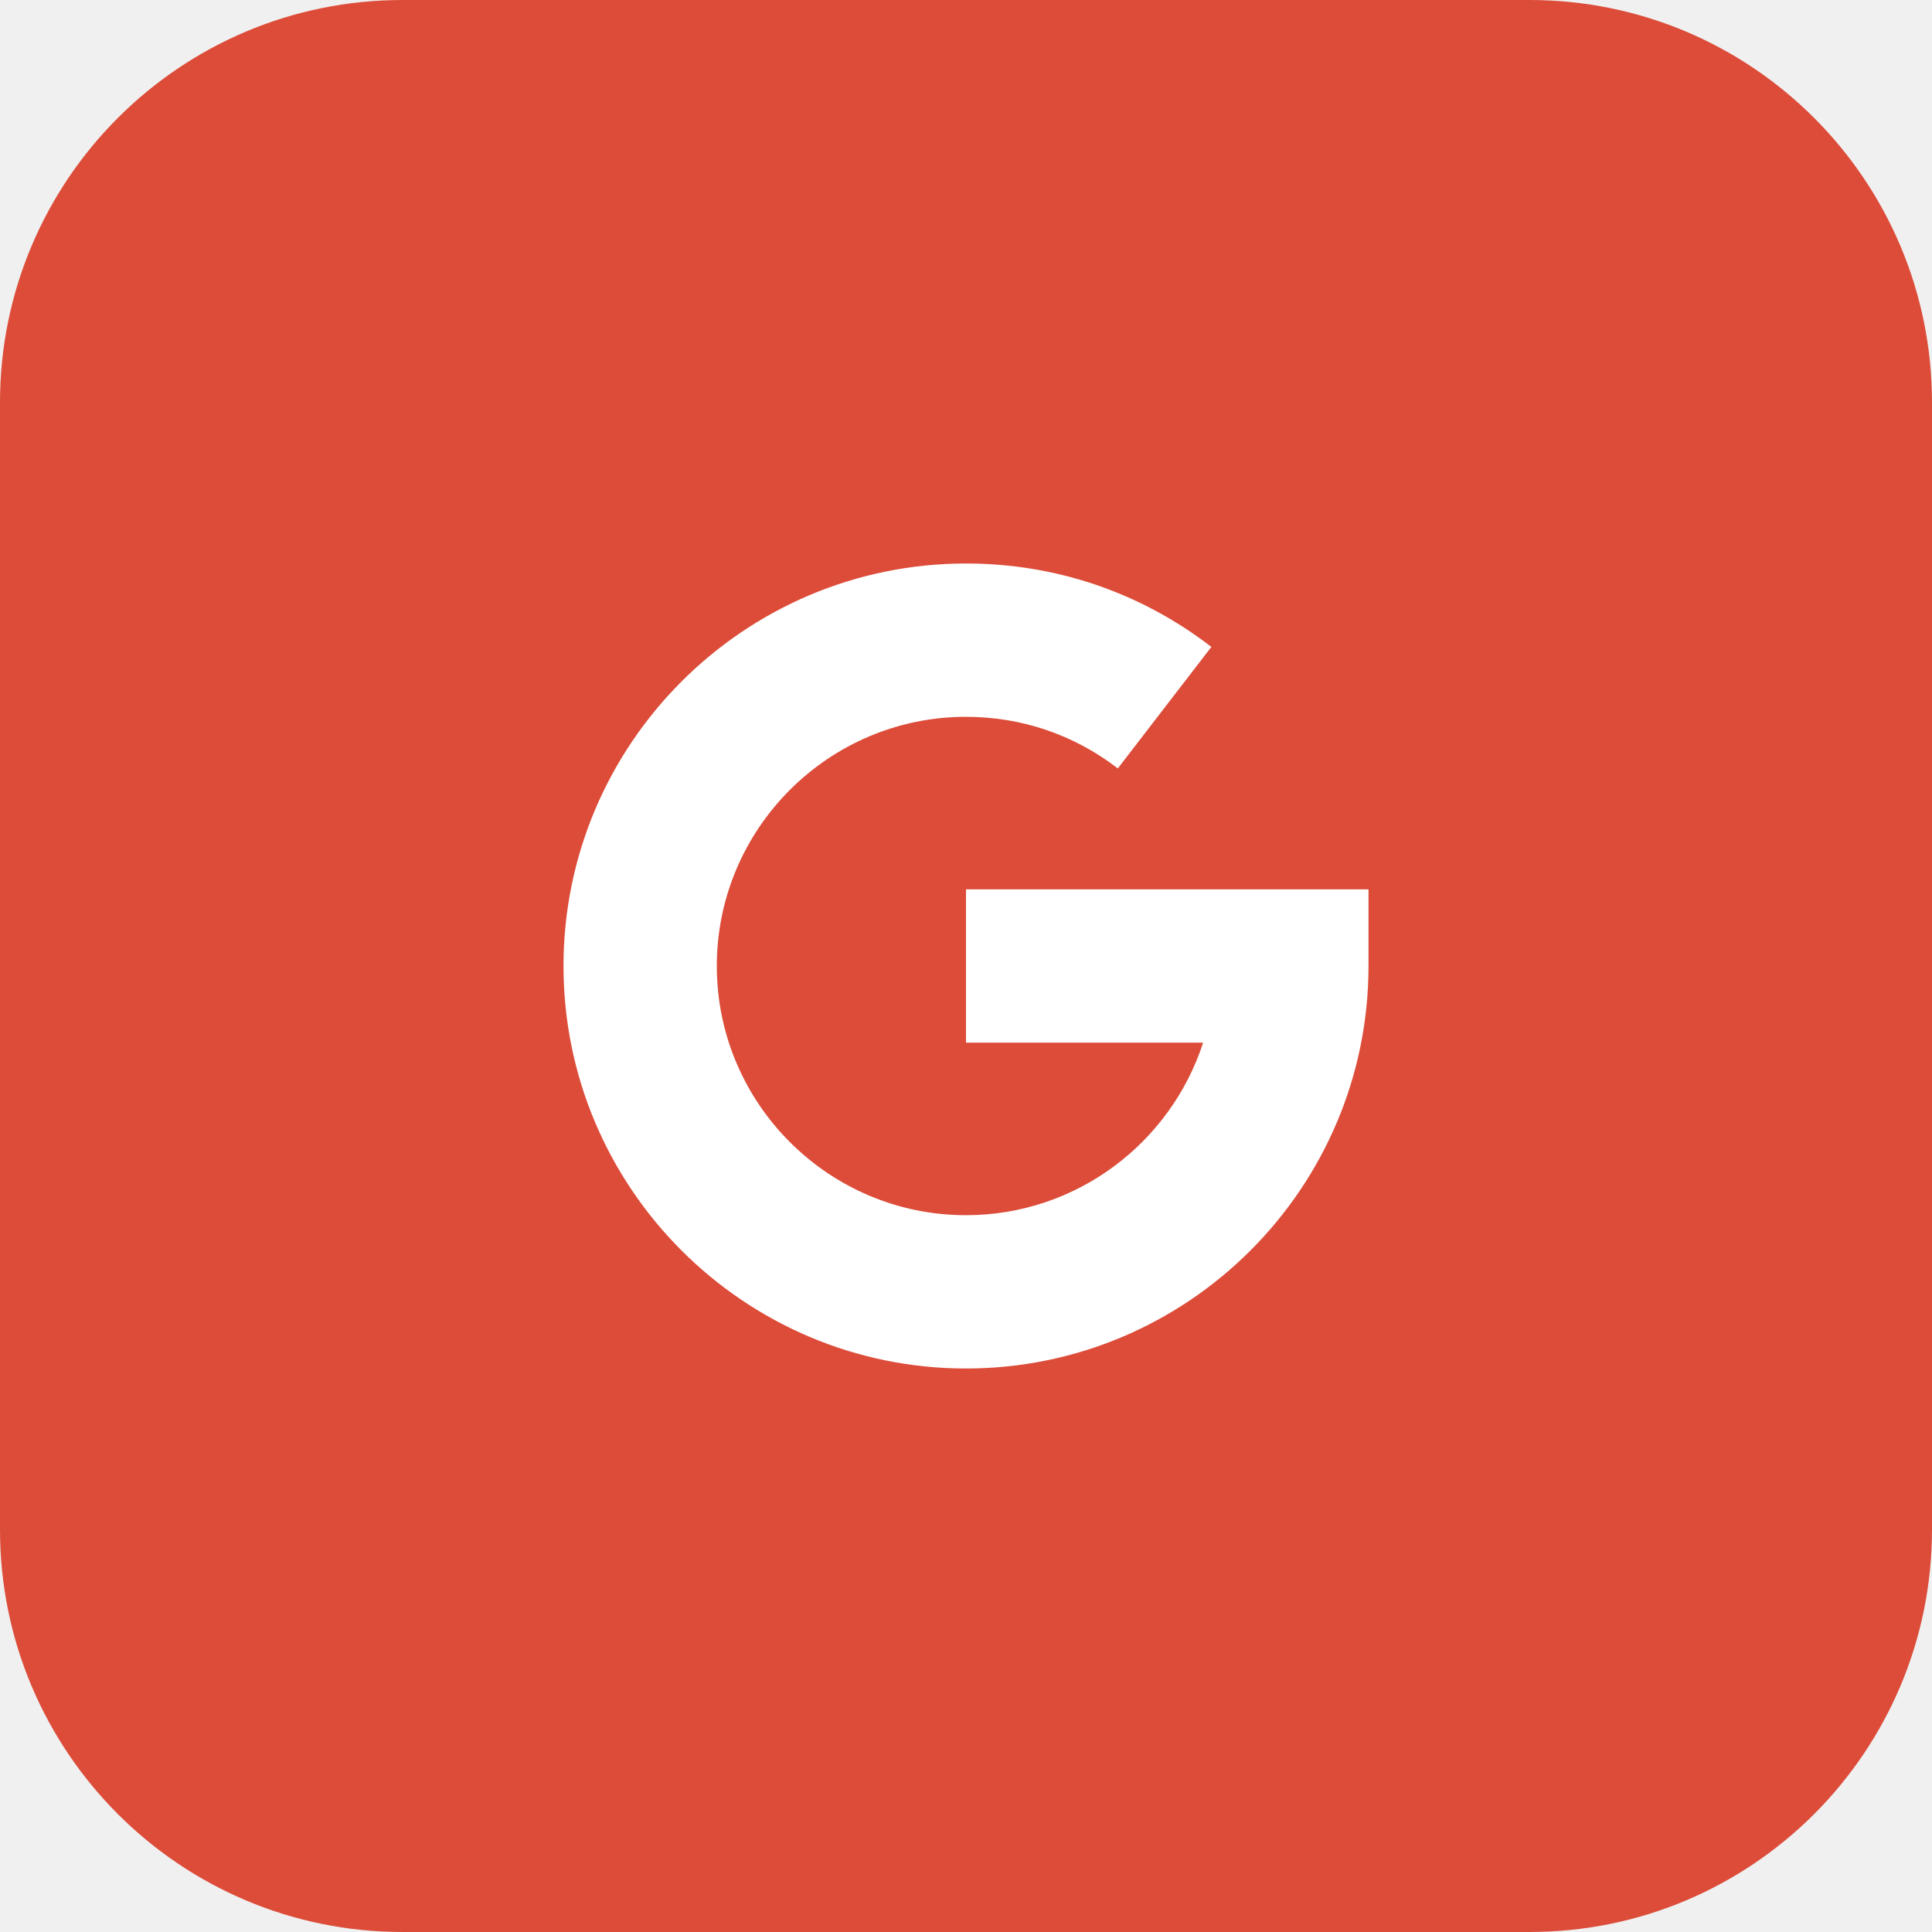
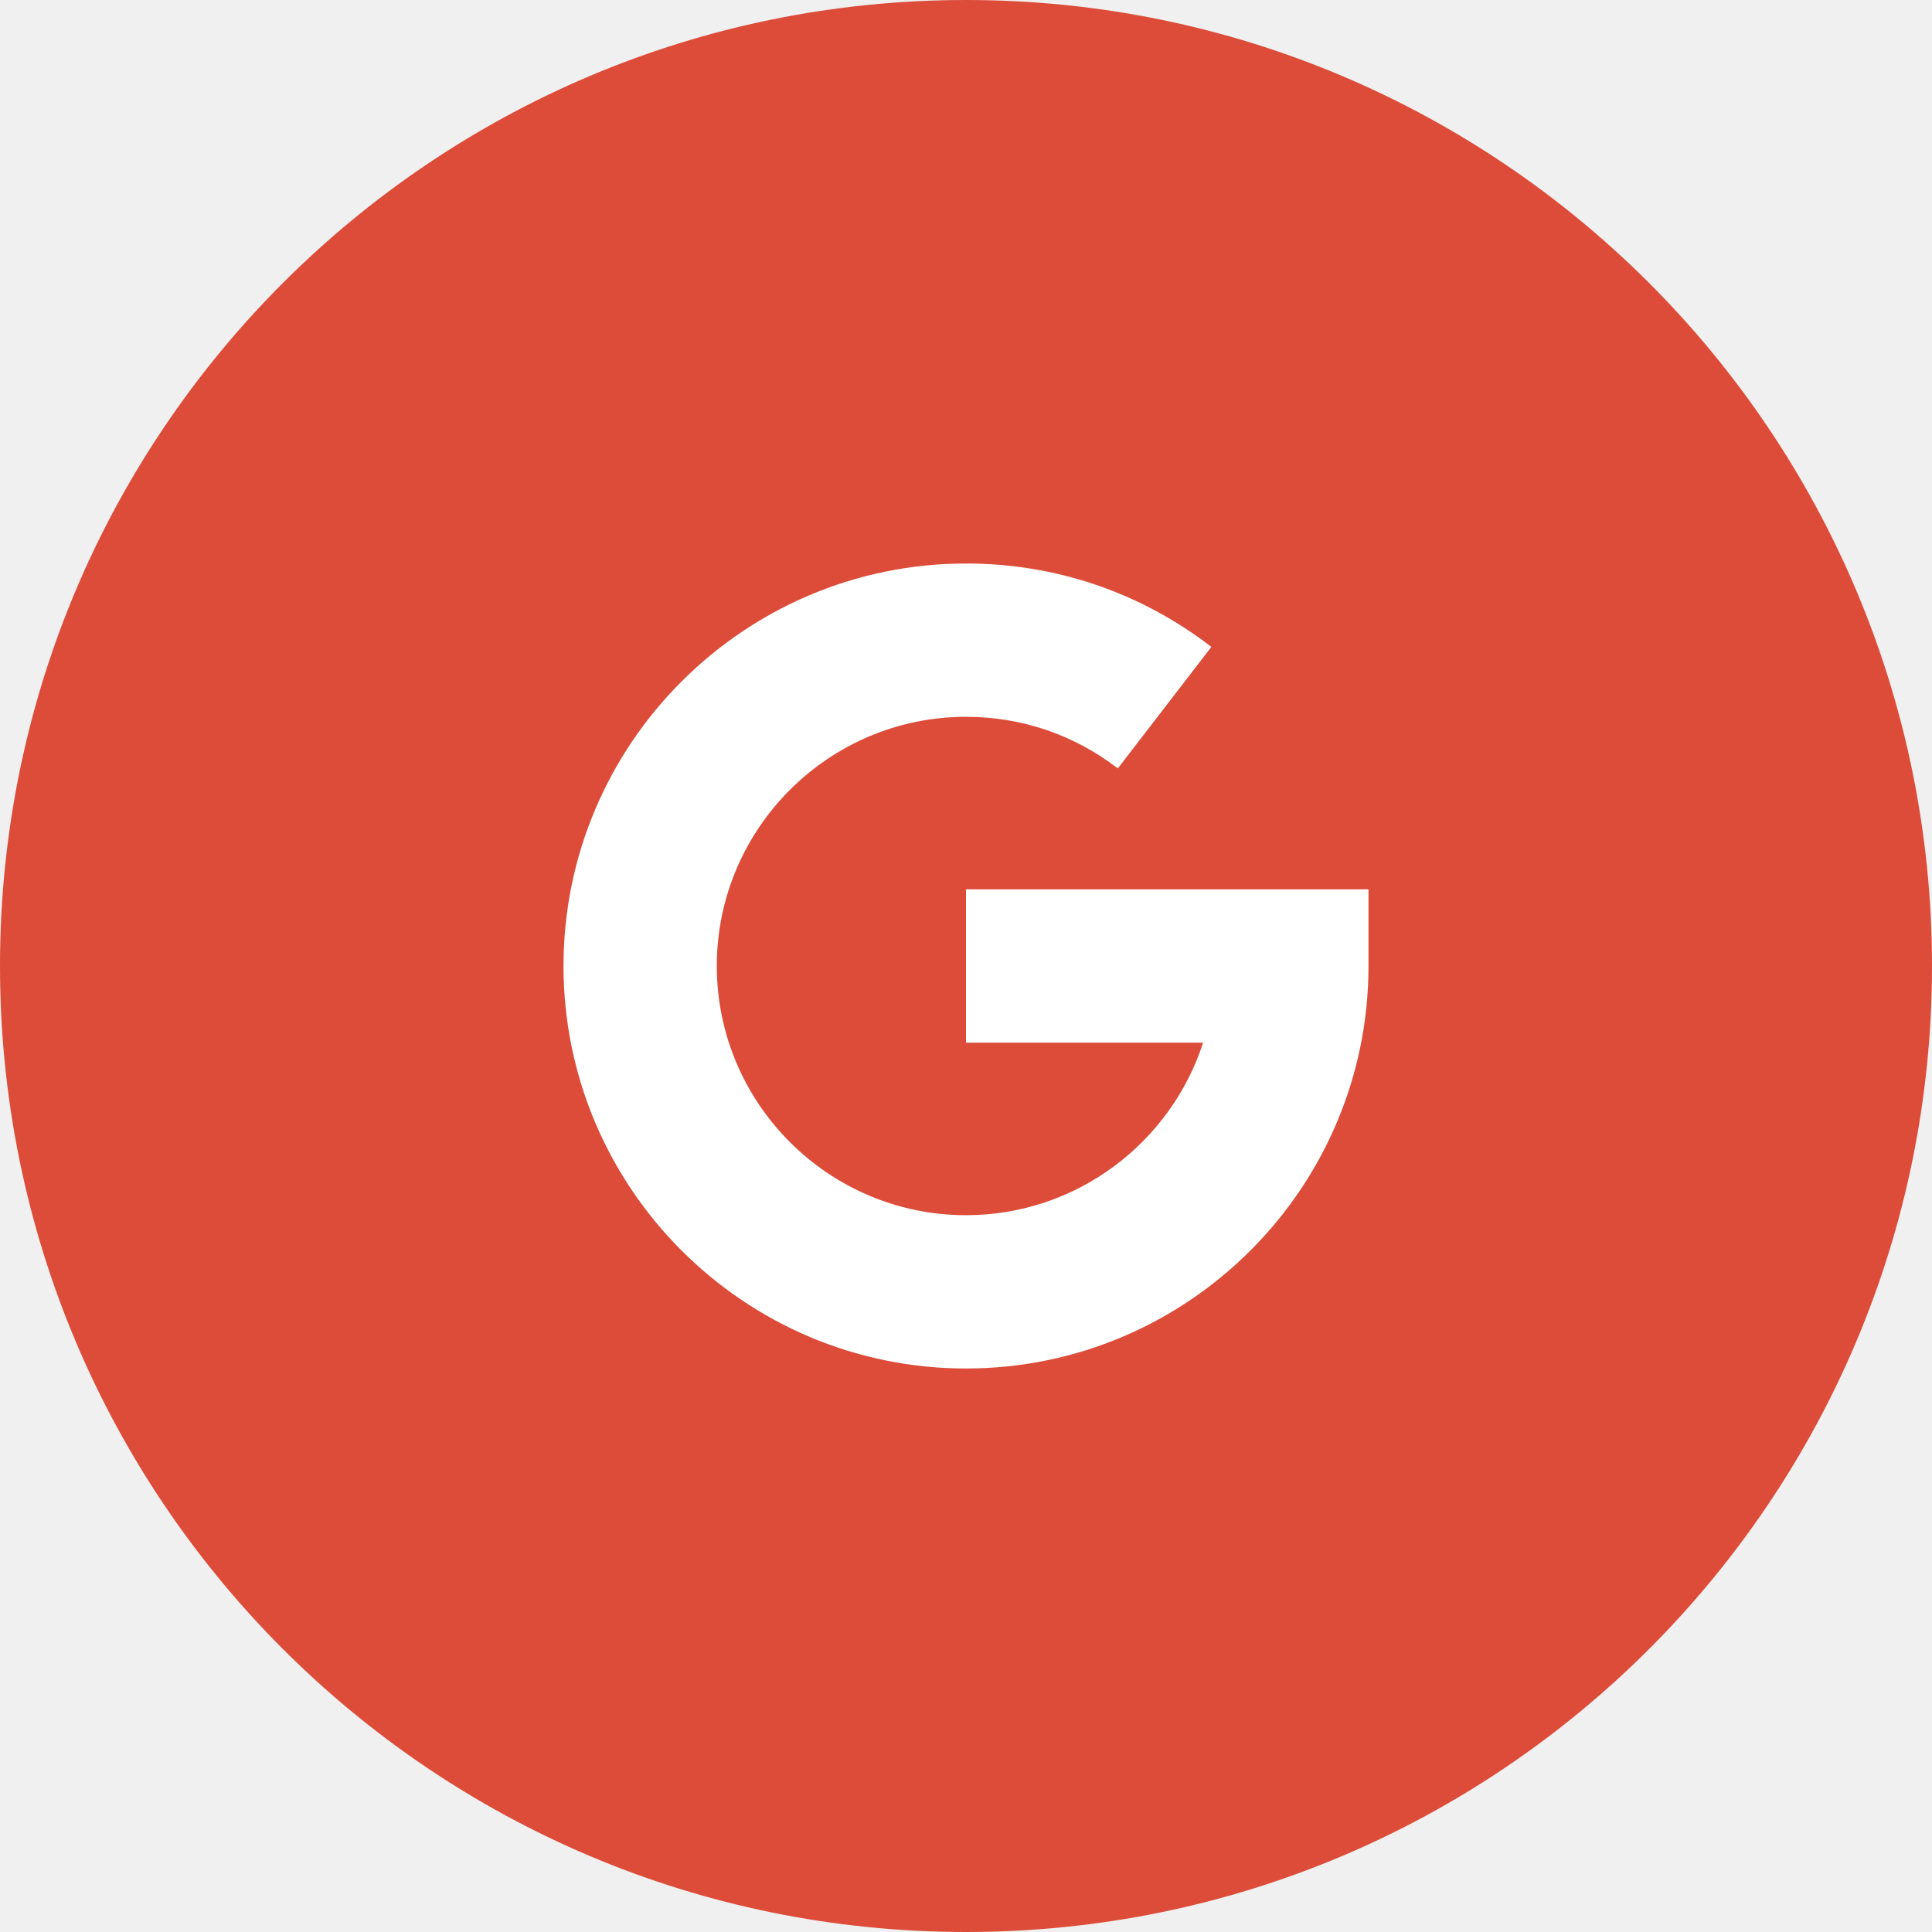
<svg xmlns="http://www.w3.org/2000/svg" width="48" height="48" viewBox="0 0 48 48" fill="none">
-   <rect width="48" height="48" rx="10" fill="#DC4C39" />
+   <rect width="48" height="48" rx="24" fill="#DC4C39" />
  <path d="M14 24C14 18.486 18.486 14 24 14C26.227 14 28.335 14.716 30.096 16.072L27.772 19.091C26.683 18.253 25.379 17.809 24 17.809C20.587 17.809 17.809 20.587 17.809 24C17.809 27.413 20.587 30.191 24 30.191C26.749 30.191 29.085 28.389 29.891 25.905H24V22.095H34V24C34 29.514 29.514 34 24 34C18.486 34 14 29.514 14 24Z" fill="white" />
</svg>
